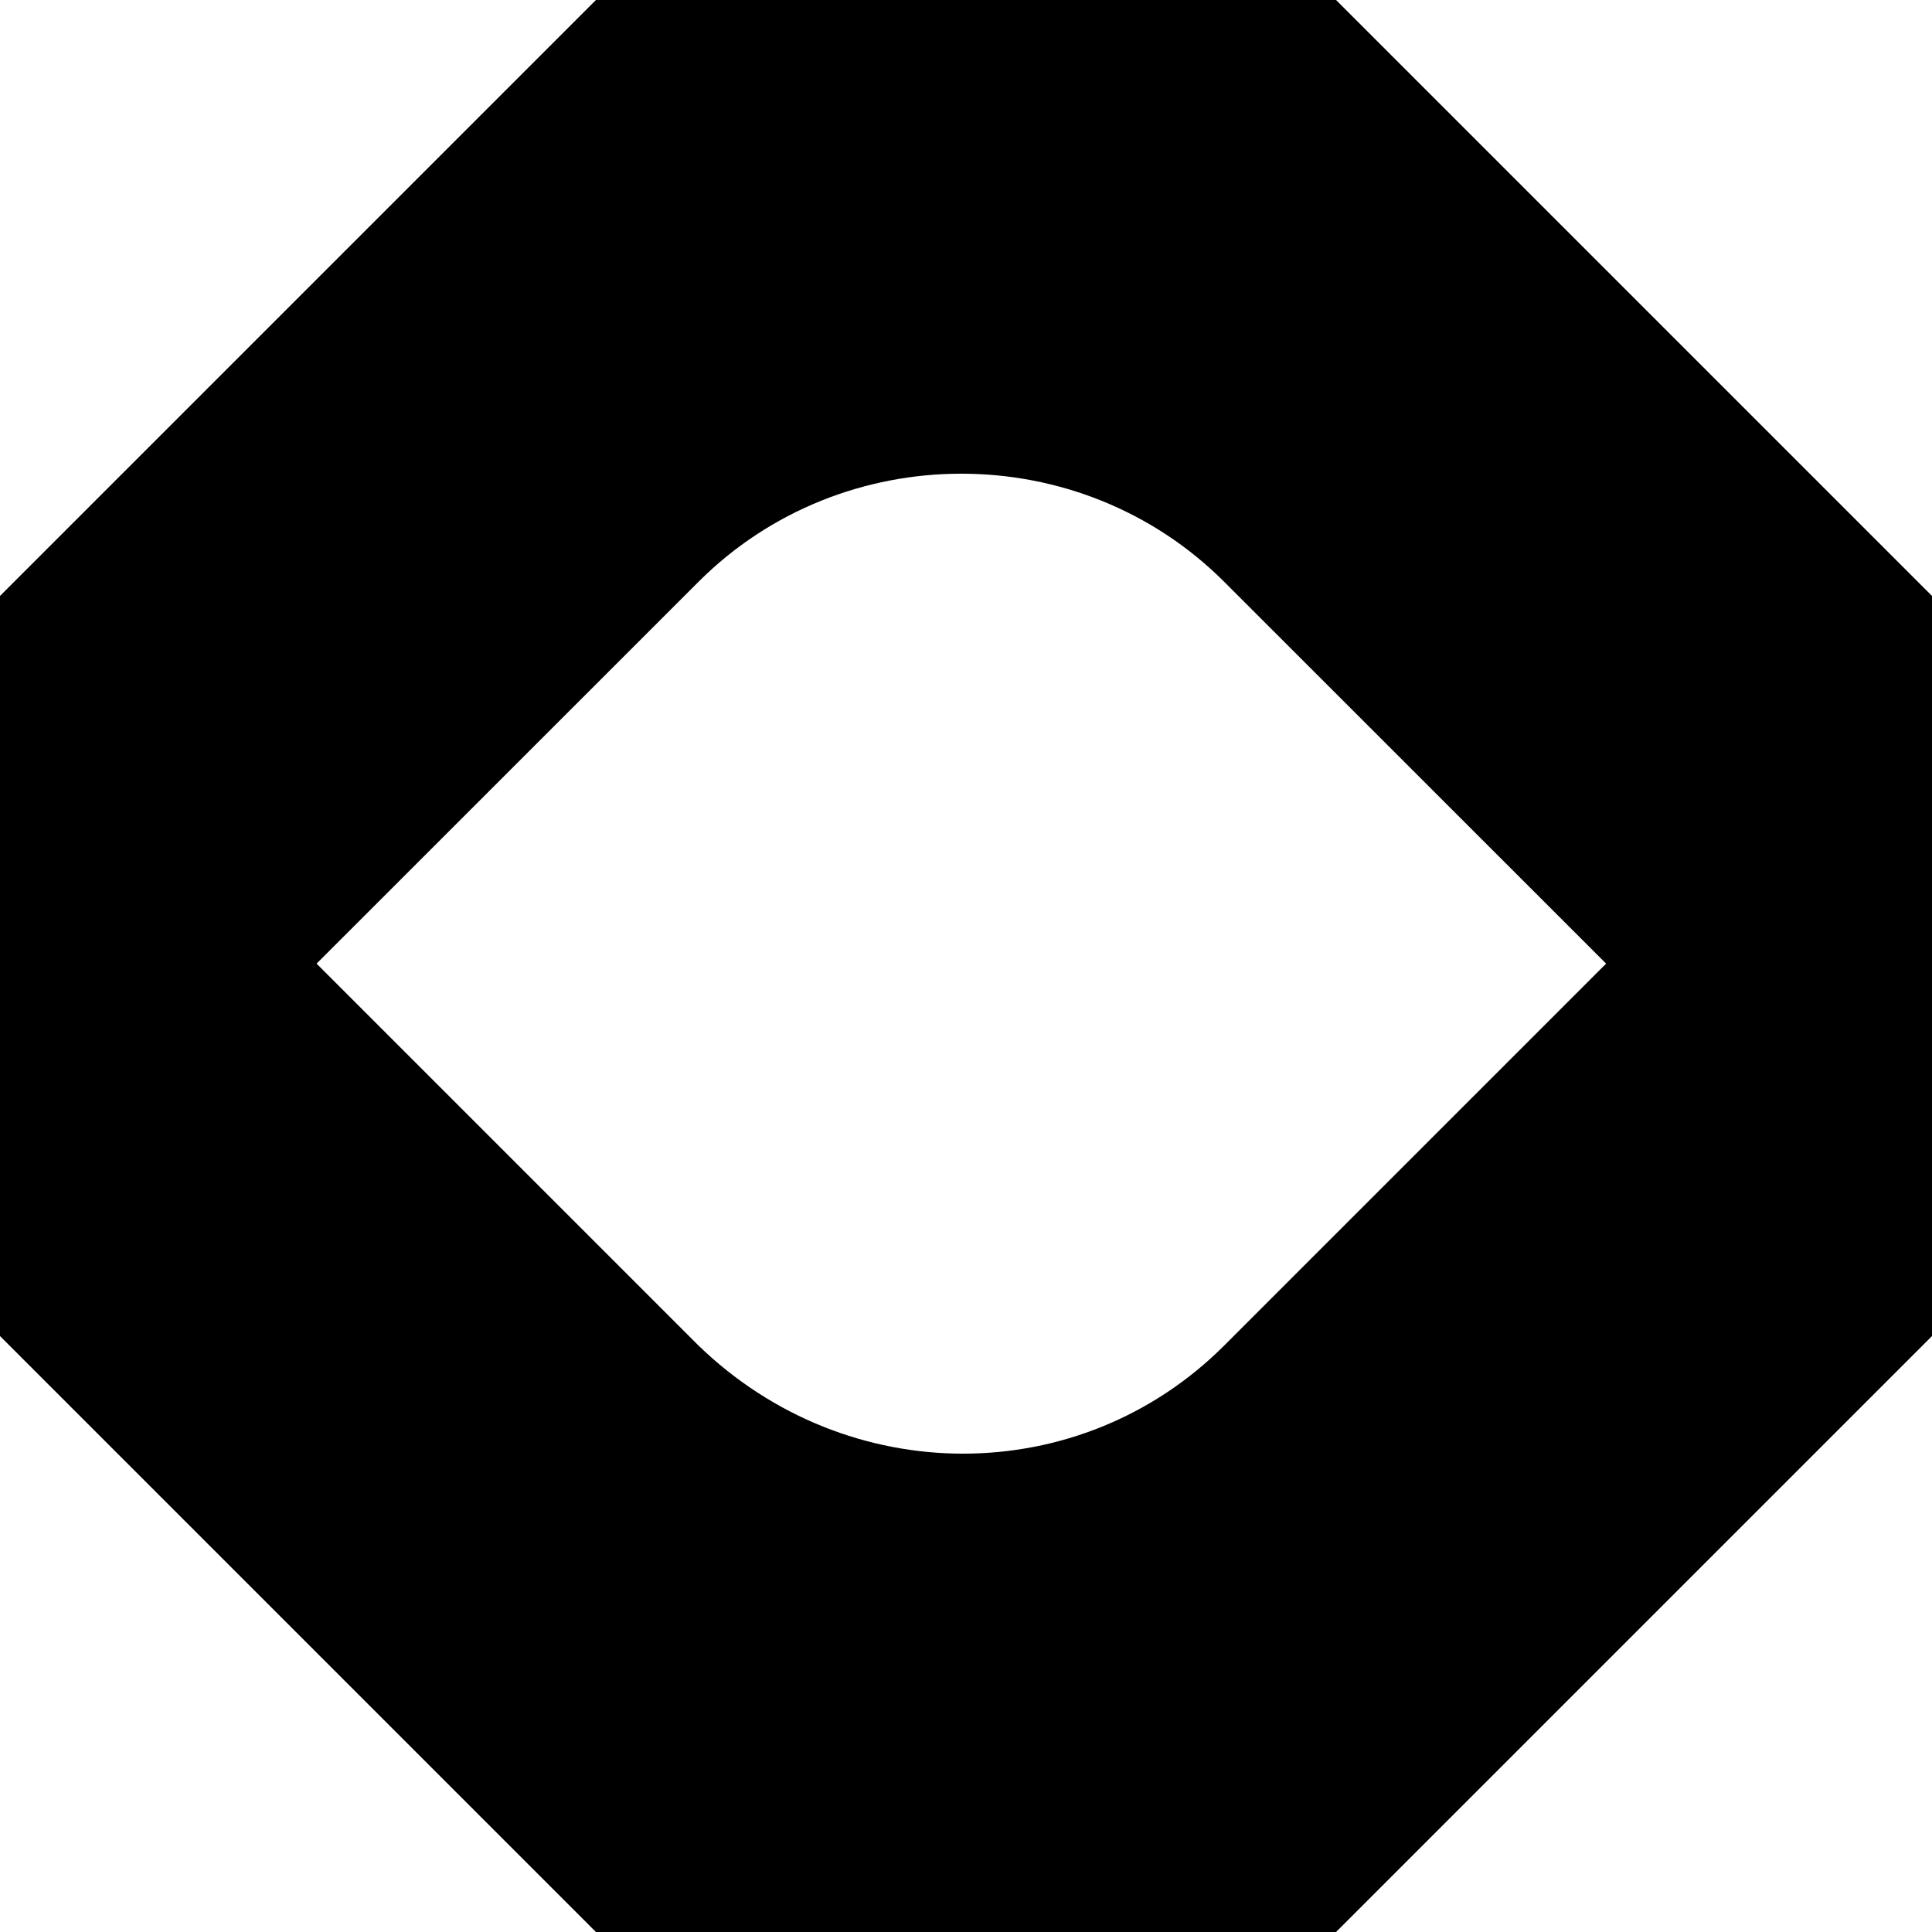
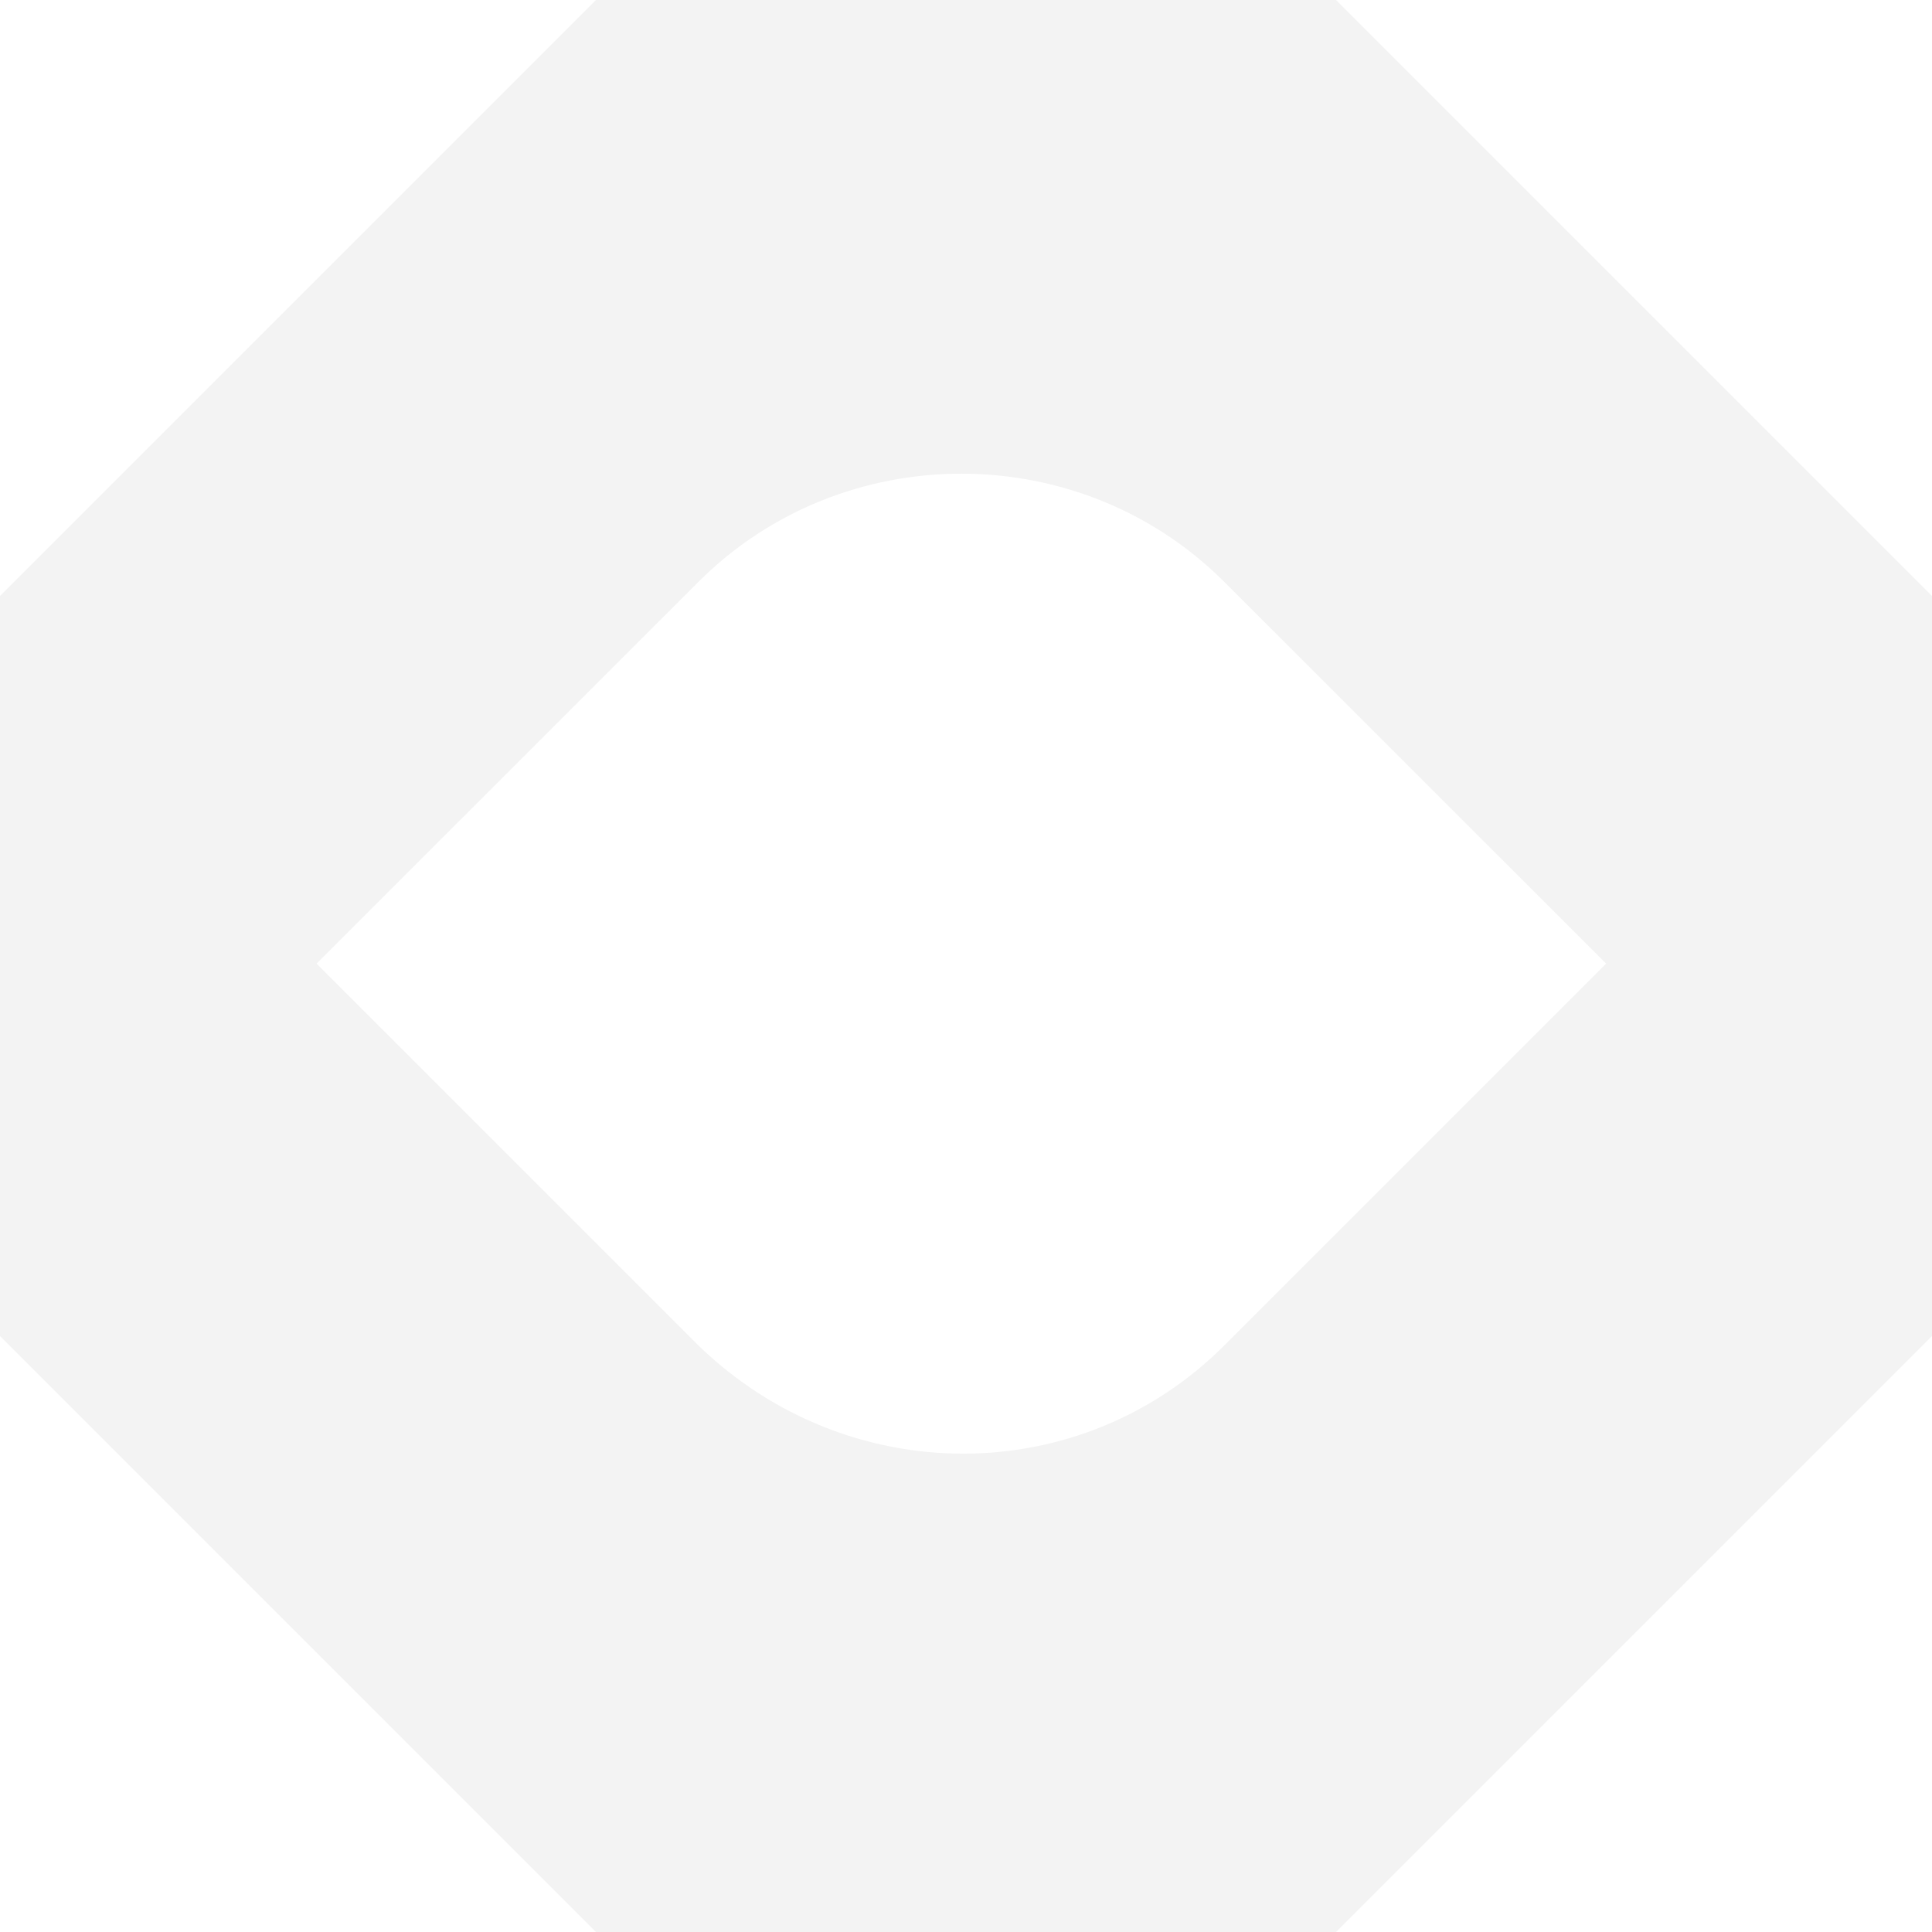
- <svg xmlns="http://www.w3.org/2000/svg" width="22" height="22" viewBox="0 0 22 22">
-   <path d="M15.214 0H6.786L0 6.786V15.214L6.786 22H15.214L22 15.214V6.786L15.214 0ZM7.952 15.32L3.605 10.973L7.952 6.627C9.595 4.983 12.299 4.983 13.942 6.627L18.289 10.973L13.942 15.32C12.299 16.964 9.648 16.964 7.952 15.32Z" />
+ <svg xmlns="http://www.w3.org/2000/svg" width="22" height="22" viewBox="0 0 22 22" fill="none">
+   <path d="M15.214 0H6.786L0 6.786V15.214L6.786 22H15.214L22 15.214V6.786L15.214 0ZM7.952 15.32L3.605 10.973L7.952 6.627C9.595 4.983 12.299 4.983 13.942 6.627L18.289 10.973L13.942 15.32C12.299 16.964 9.648 16.964 7.952 15.32Z" fill="#F3F3F3" />
</svg>
